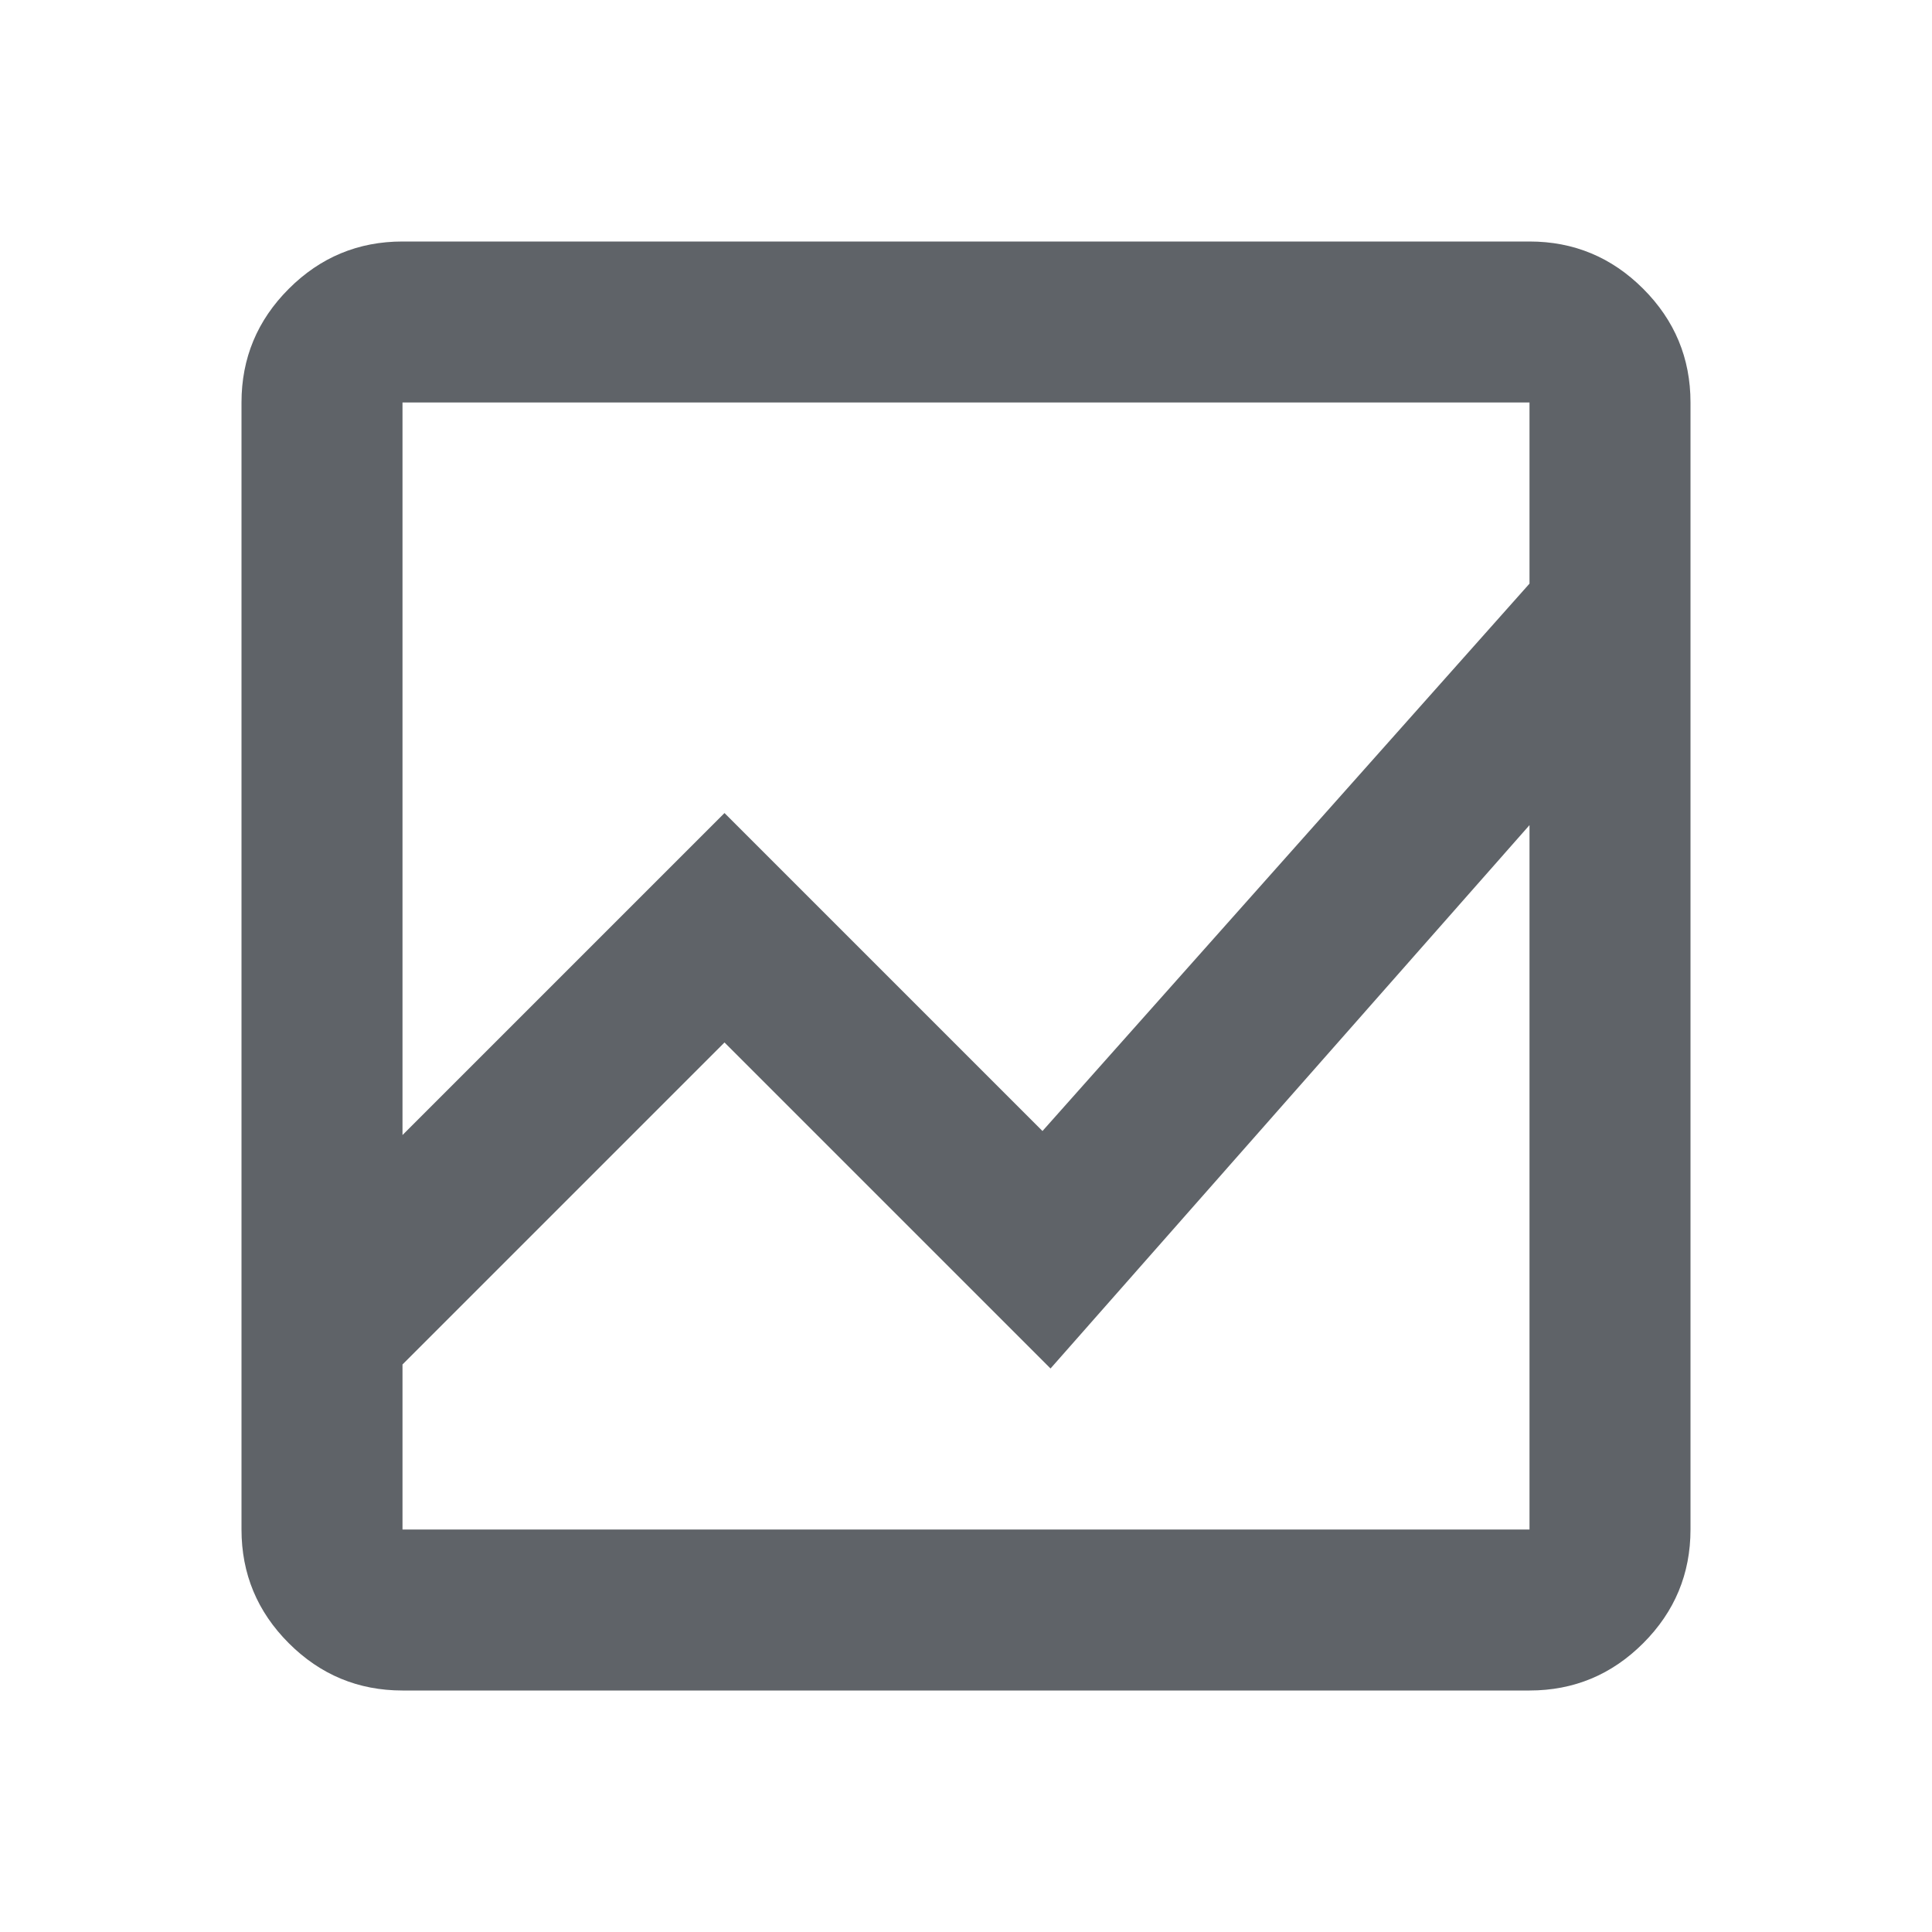
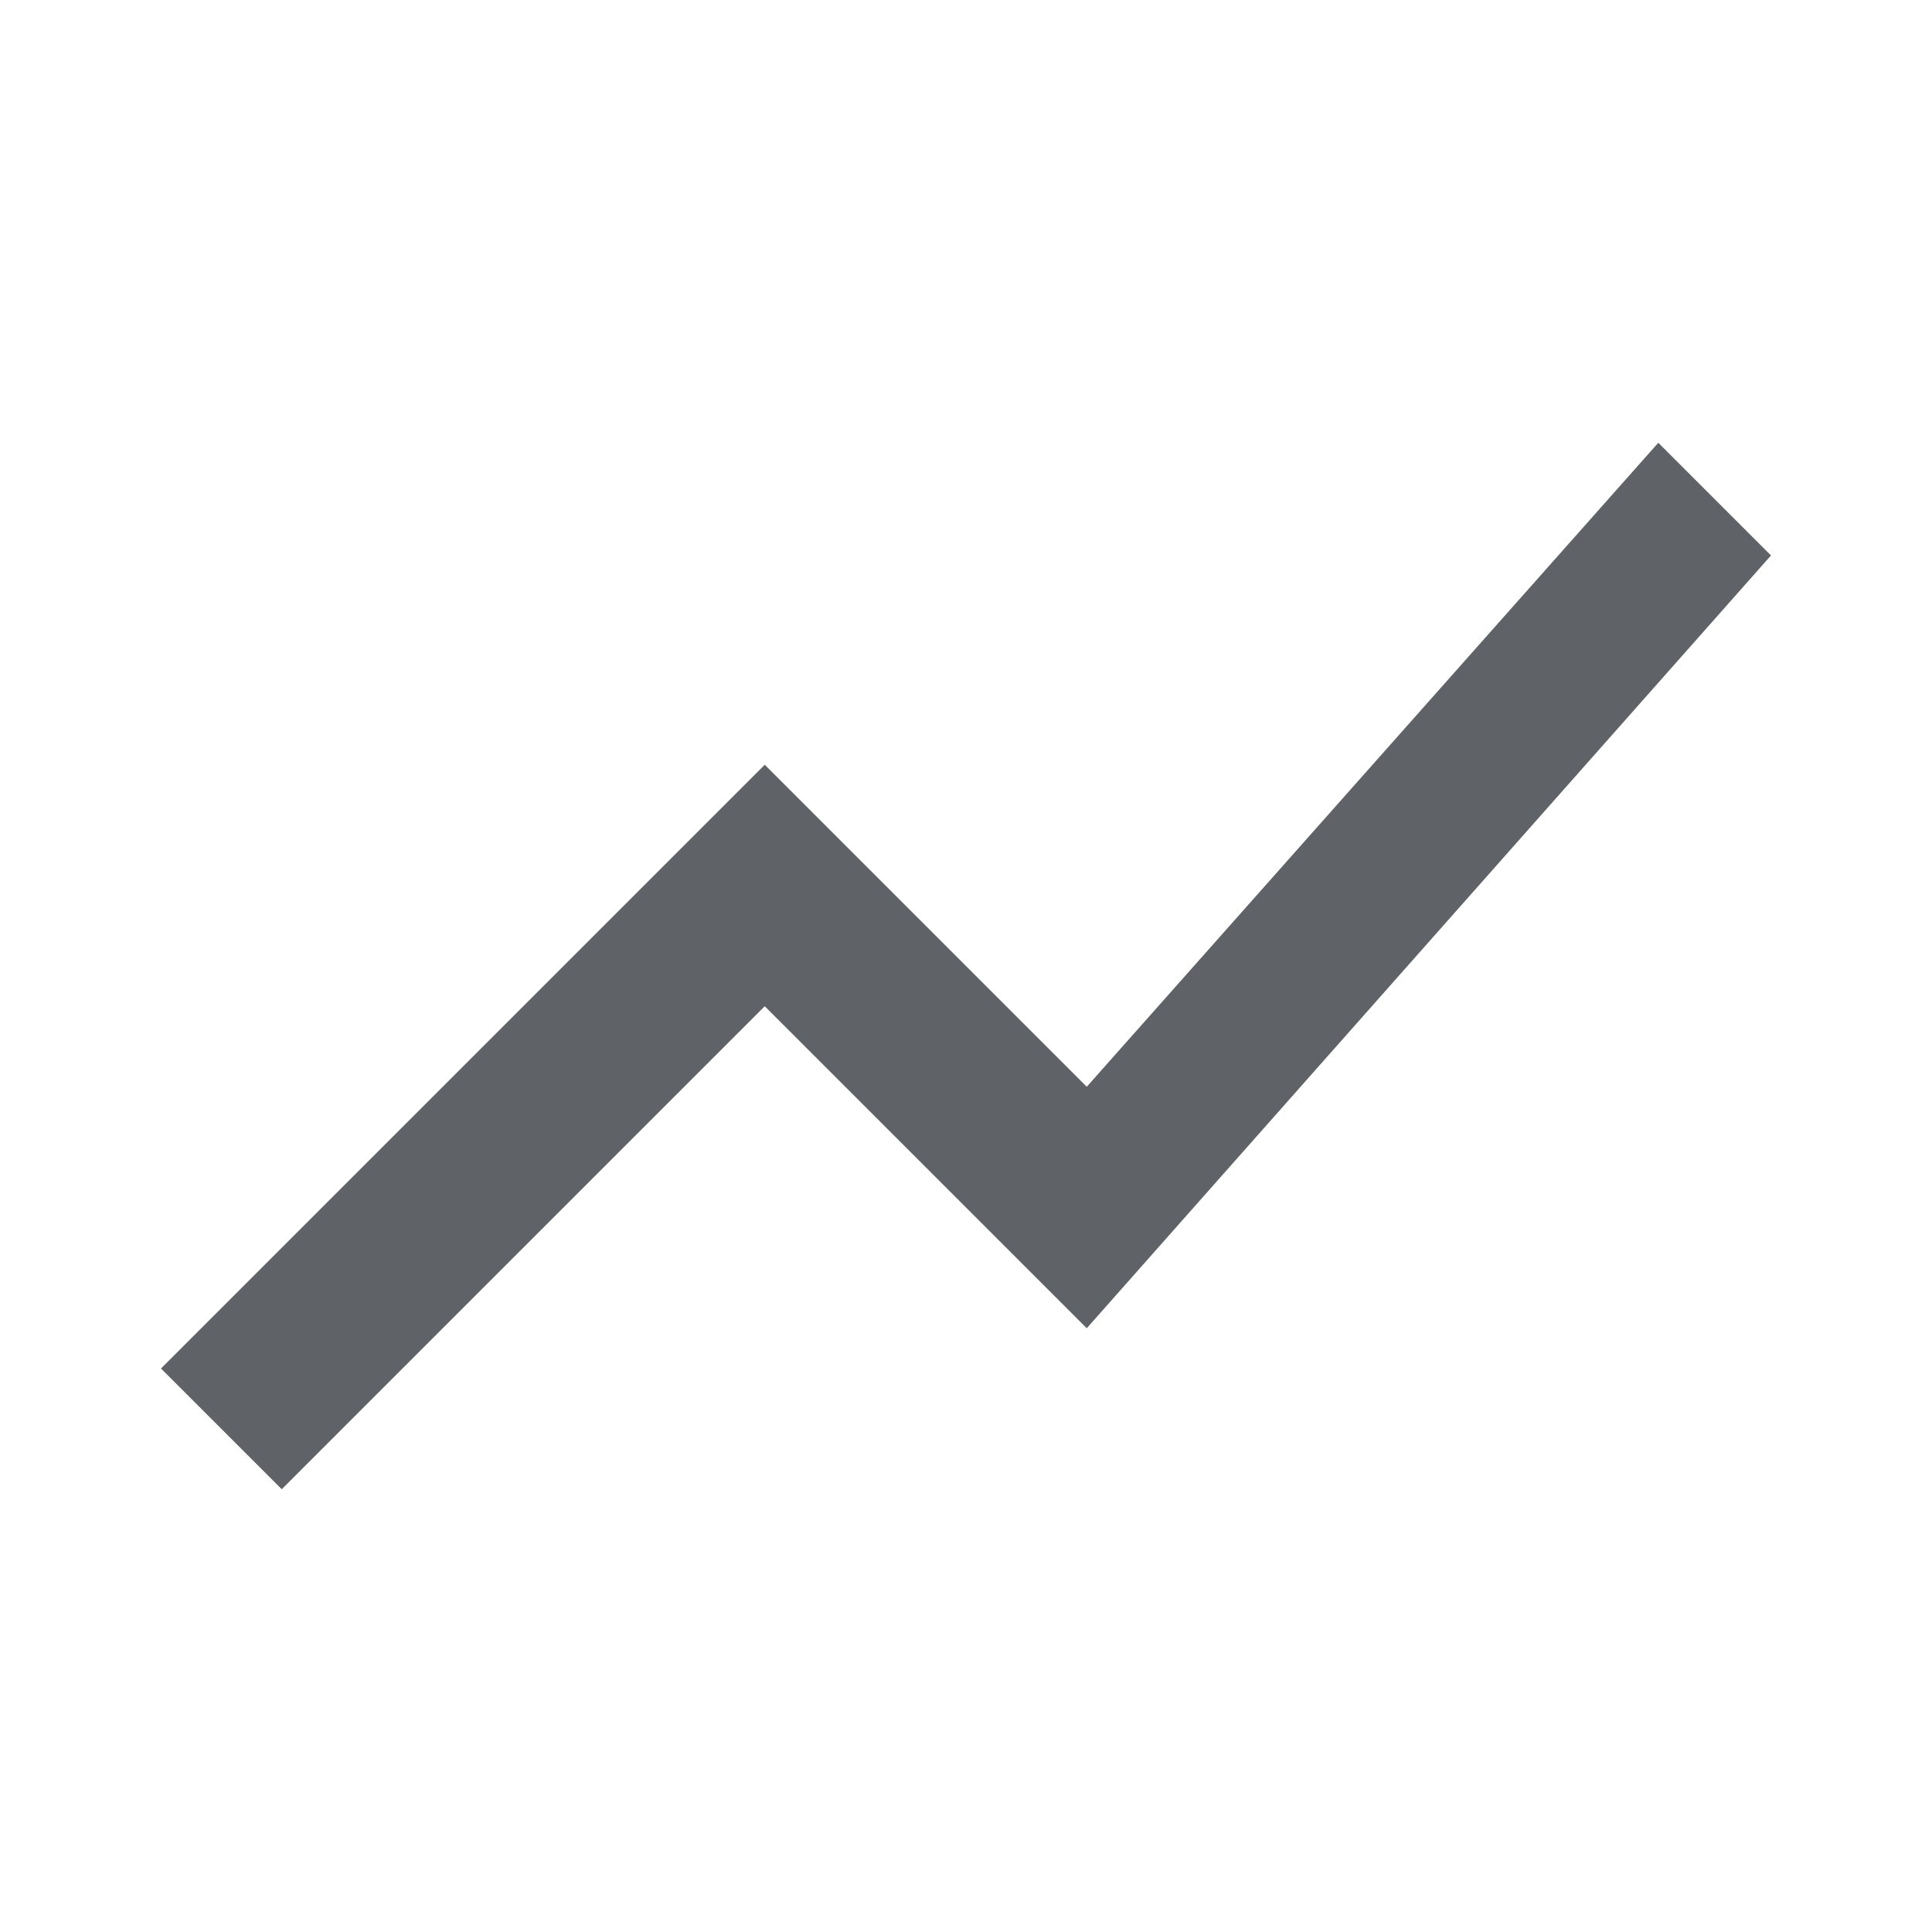
<svg xmlns="http://www.w3.org/2000/svg" height="24px" viewBox="0 -960 960 960" width="24px" fill="#5f6368">
-   <path d="M200-120q-33 0-56.5-23.5T120-200v-560q0-33 23.5-56.5T200-840h560q33 0 56.5 23.5T840-760v560q0 33-23.5 56.5T760-120H200Zm0-162v82h560v-350L522-280 360-442 200-282Zm0-114 160-160 158 158 242-272v-90H200v364Zm0-154v-120 272-158 274-160 162-270Zm0 154v-364 362-158 160Zm0 114v-160 162-270 350-82Z" />
+   <path d="m140-220-60-60 300-300 160 160 284-320 56 56-340 384-160-160-240 240Z" />
</svg>
